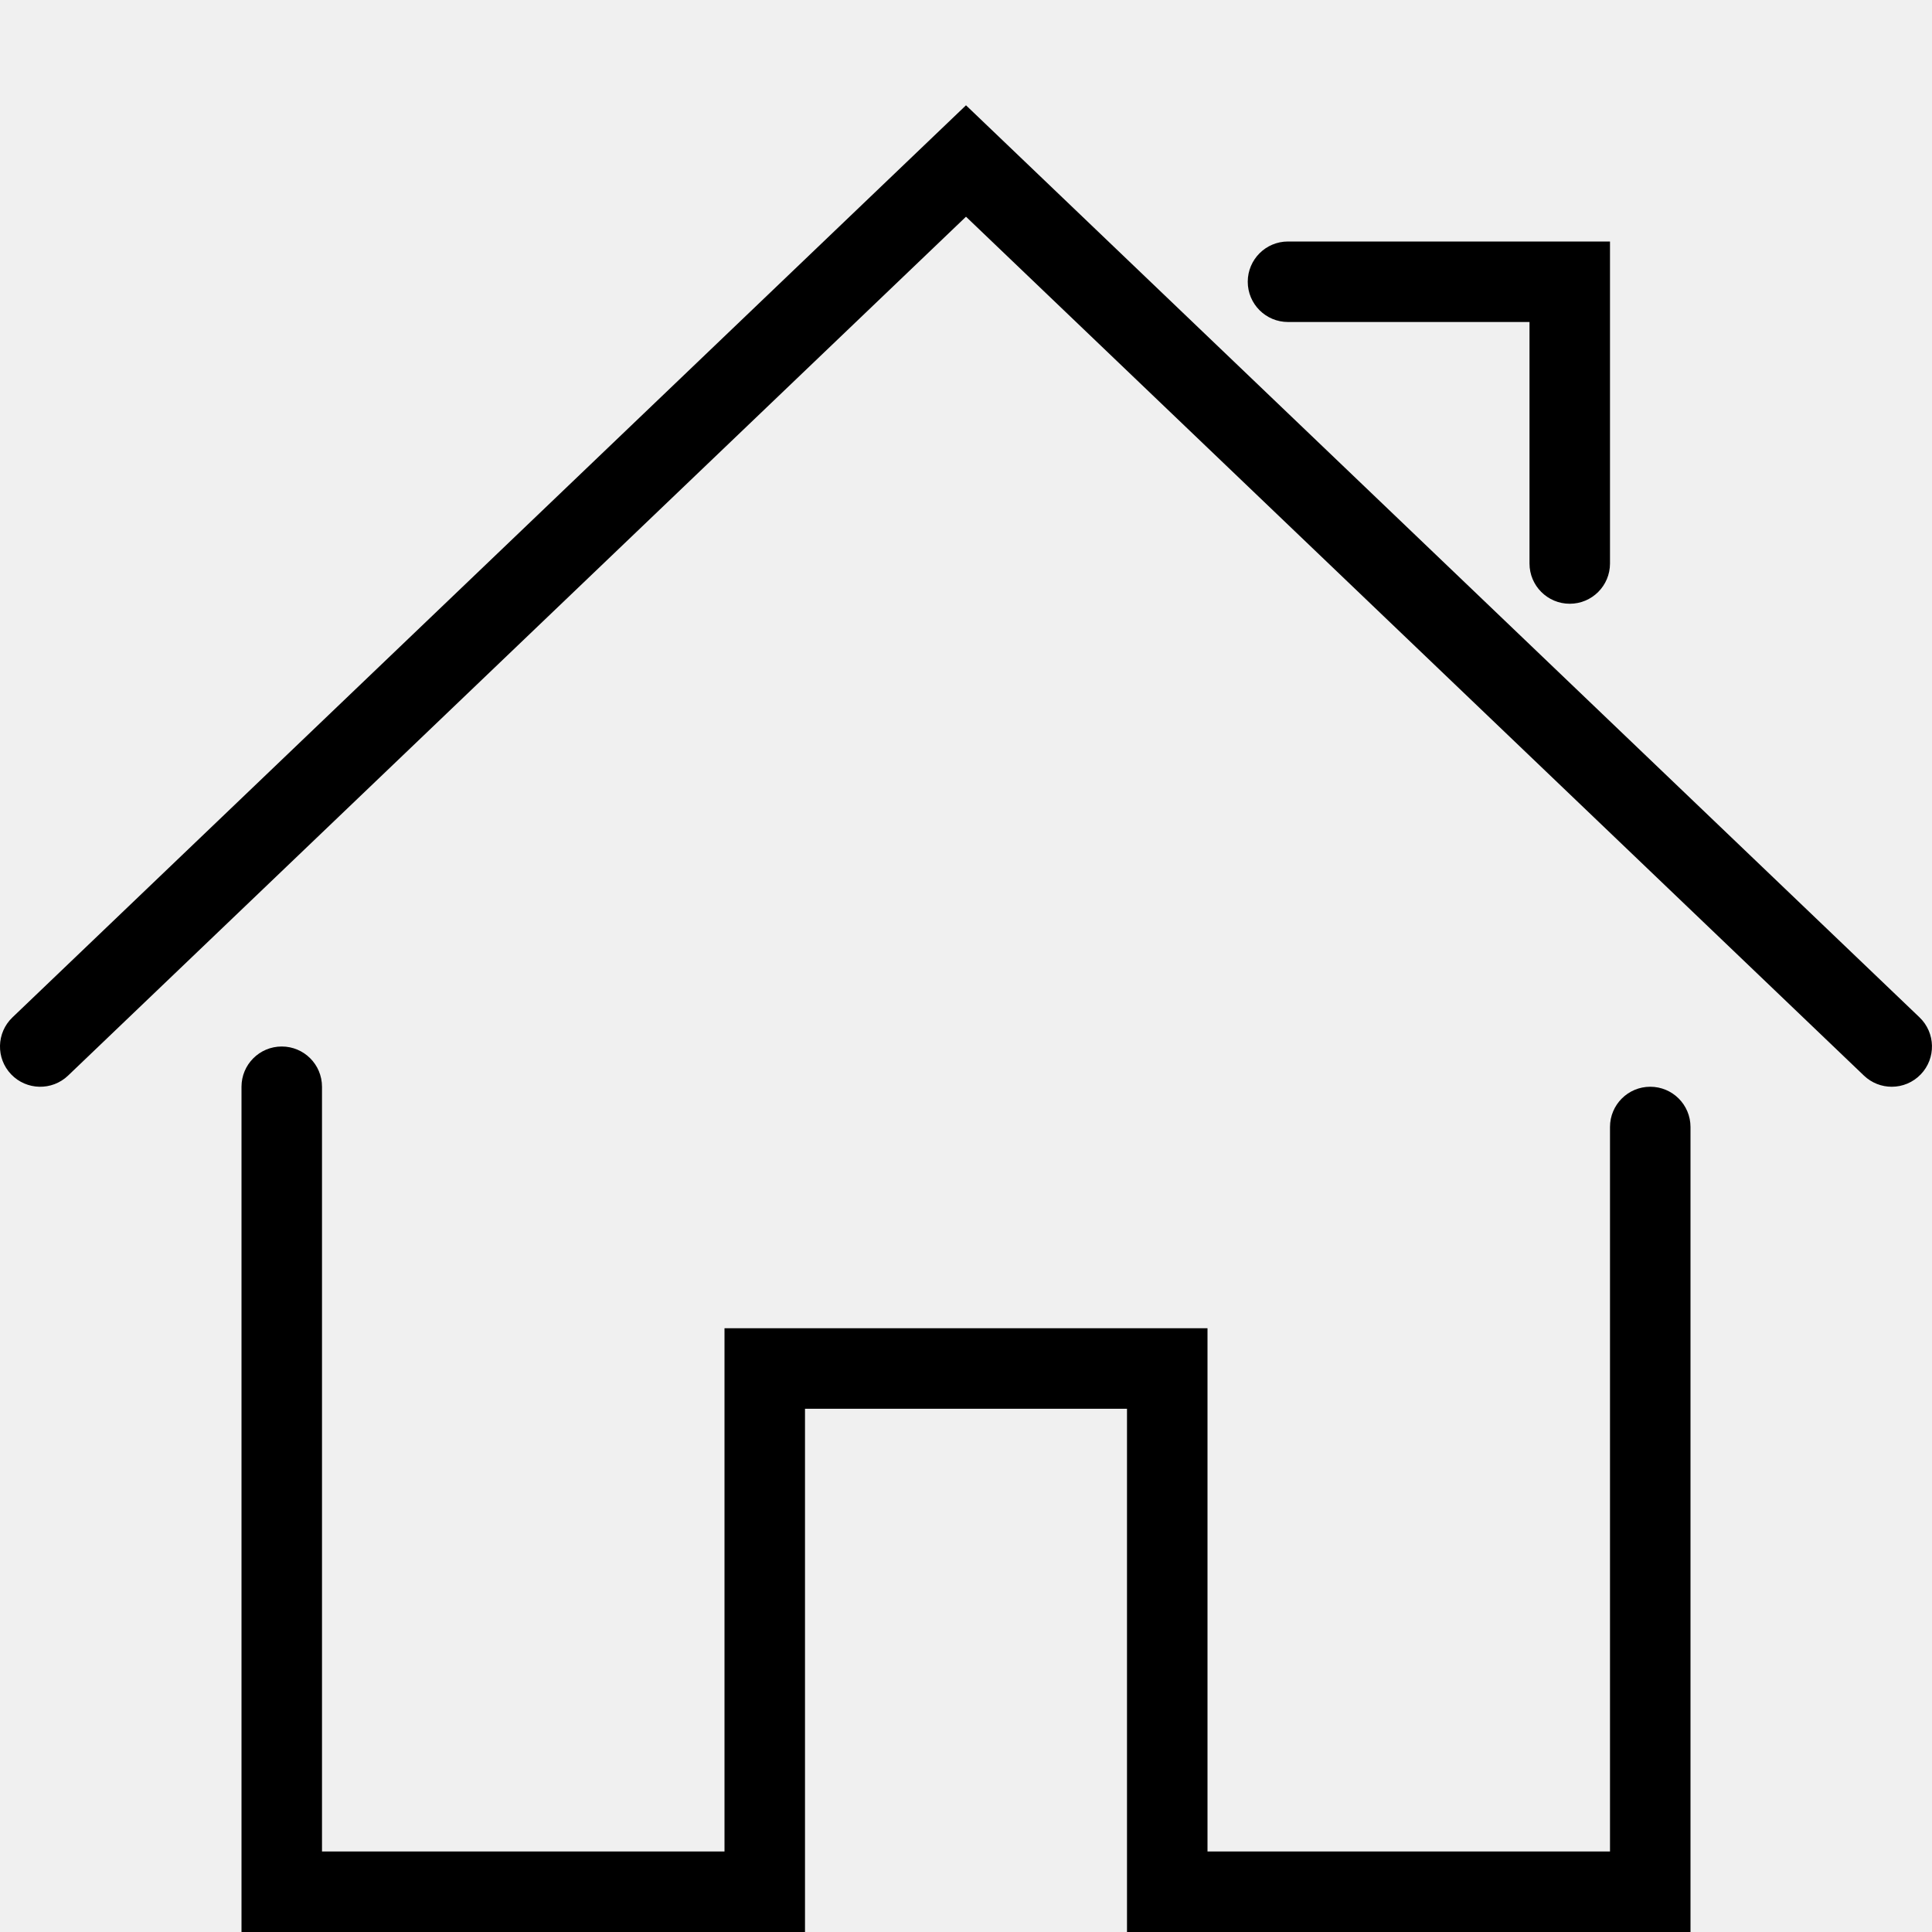
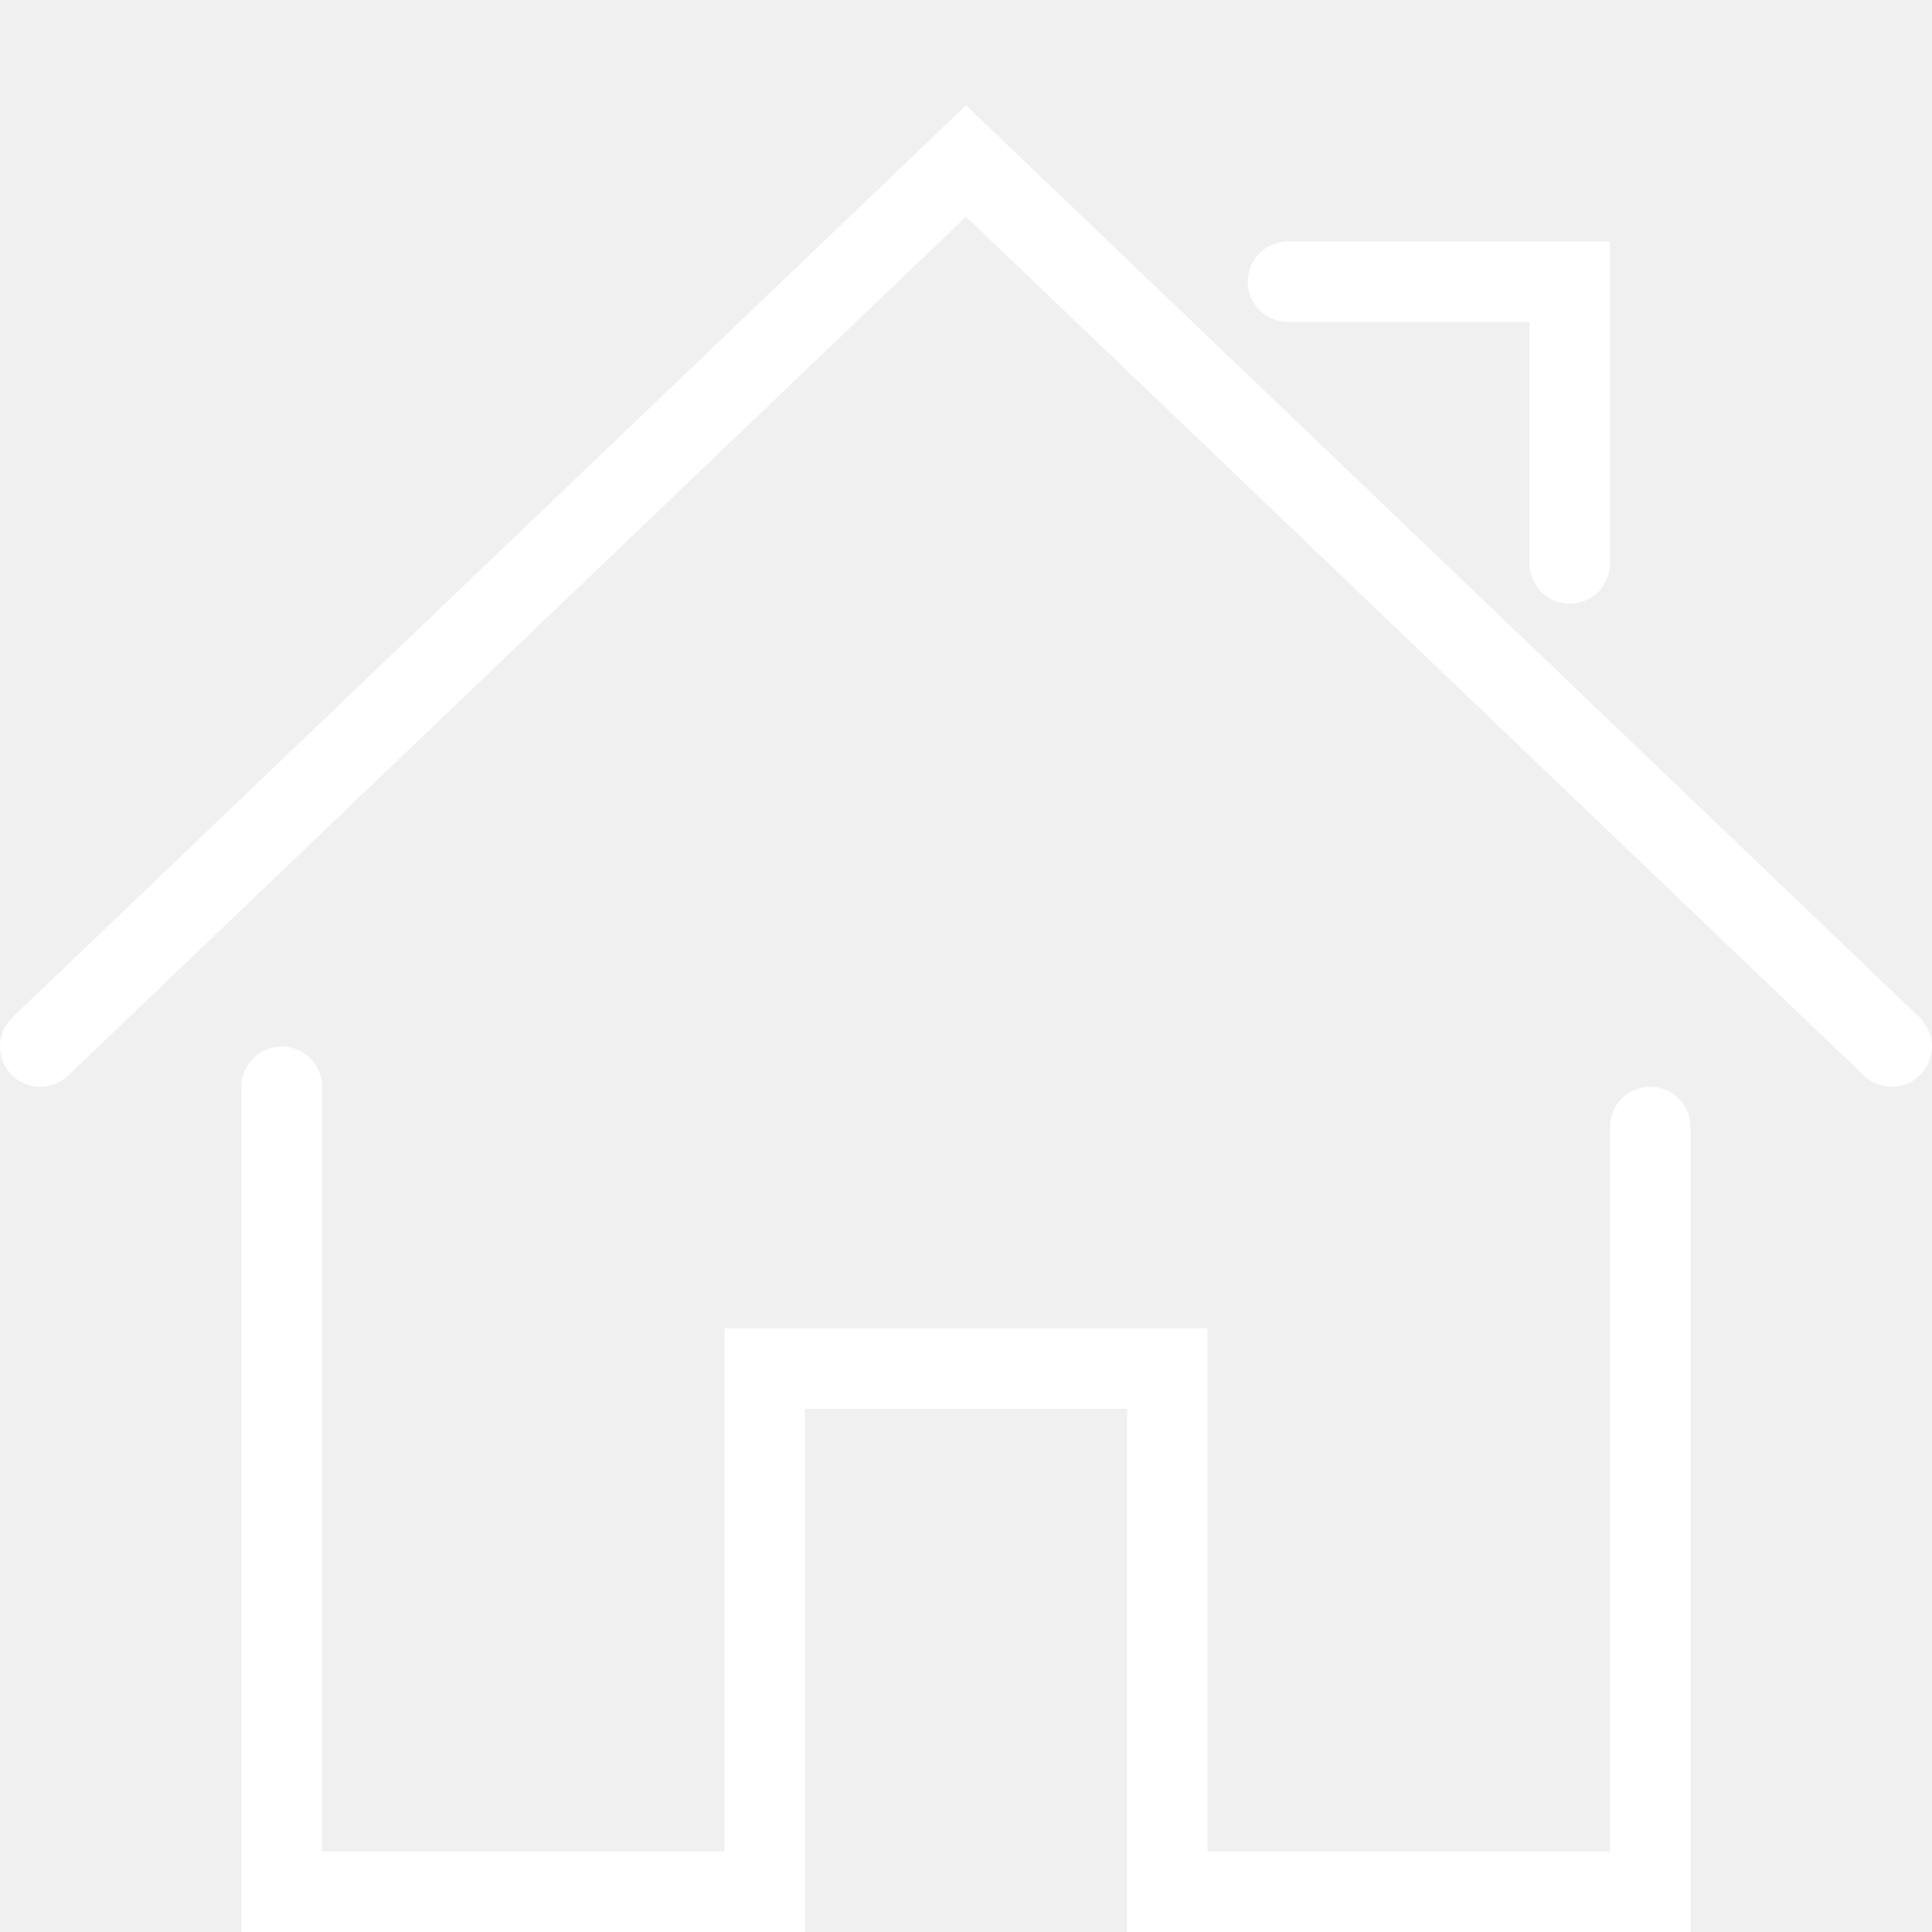
- <svg xmlns="http://www.w3.org/2000/svg" enable-background="new 0 0 48 48" height="48px" version="1.1" viewBox="0 0 48 48" width="48px" xml:space="preserve">
+ <svg xmlns="http://www.w3.org/2000/svg" version="1.1" id="Lager_1" x="0px" y="0px" width="48px" height="48px" viewBox="0 0 48 48" enable-background="new 0 0 48 48" xml:space="preserve">
  <g id="Expanded">
    <g>
      <g>
-         <path d="M42,48H28V35h-8v13H6V27c0-0.552,0.447-1,1-1s1,0.448,1,1v19h10V33h12v13h10V28c0-0.552,0.447-1,1-1s1,0.448,1,1V48z" />
+         <path fill="#FFFFFF" d="M42,48H28V35h-8v13H6V27c0-0.553,0.447-1,1-1s1,0.447,1,1v19h10V33h12v13h10V28c0-0.553,0.447-1,1-1     s1,0.447,1,1V48z" />
      </g>
      <g>
-         <path d="M47,27c-0.249,0-0.497-0.092-0.691-0.277L24,5.384L1.691,26.723c-0.399,0.381-1.032,0.368-1.414-0.031     c-0.382-0.399-0.367-1.032,0.031-1.414L24,2.616l23.691,22.661c0.398,0.382,0.413,1.015,0.031,1.414     C47.526,26.896,47.264,27,47,27z" />
+         <path fill="#FFFFFF" d="M47,27c-0.249,0-0.497-0.092-0.691-0.277L24,5.384L1.691,26.723c-0.399,0.381-1.032,0.368-1.414-0.031     c-0.382-0.398-0.367-1.031,0.031-1.414L24,2.616l23.691,22.661c0.397,0.382,0.412,1.015,0.031,1.414     C47.525,26.896,47.264,27,47,27z" />
      </g>
      <g>
-         <path d="M39,15c-0.553,0-1-0.448-1-1V8h-6c-0.553,0-1-0.448-1-1s0.447-1,1-1h8v8C40,14.552,39.553,15,39,15z" />
+         <path fill="#FFFFFF" d="M39,15c-0.553,0-1-0.448-1-1V8h-6c-0.553,0-1-0.448-1-1s0.447-1,1-1h8v8C40,14.552,39.553,15,39,15z" />
      </g>
    </g>
  </g>
</svg>
